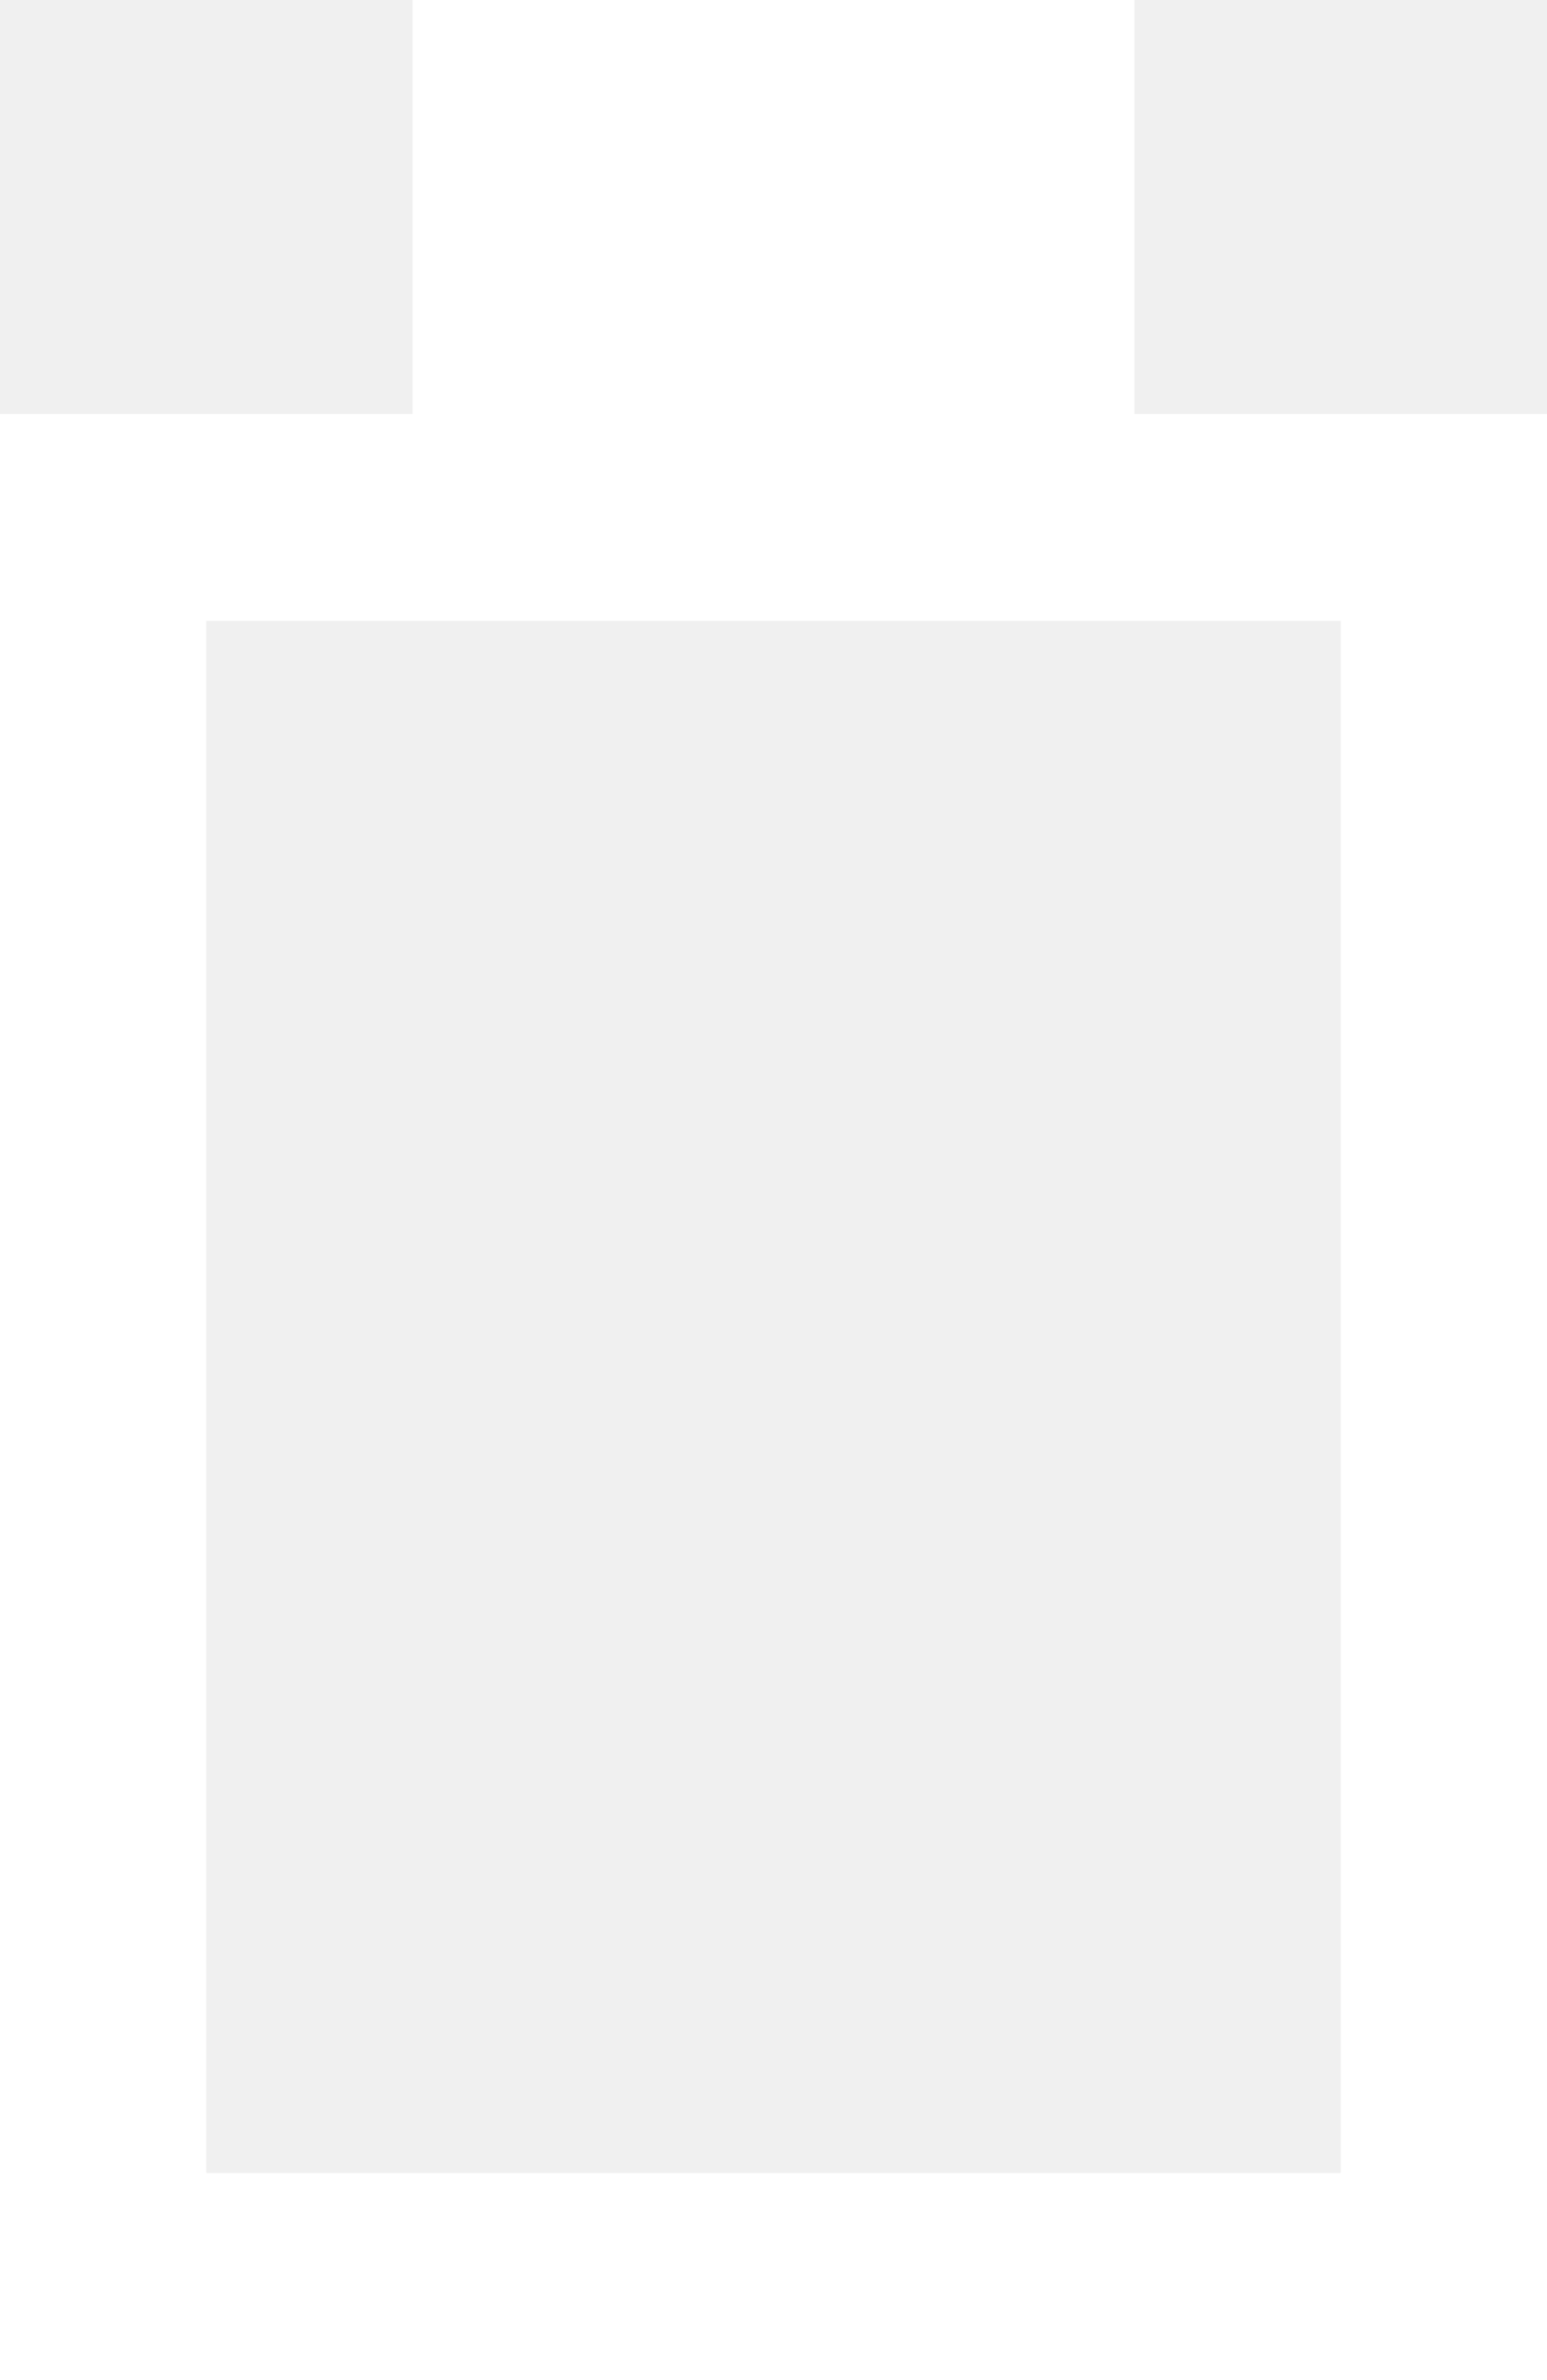
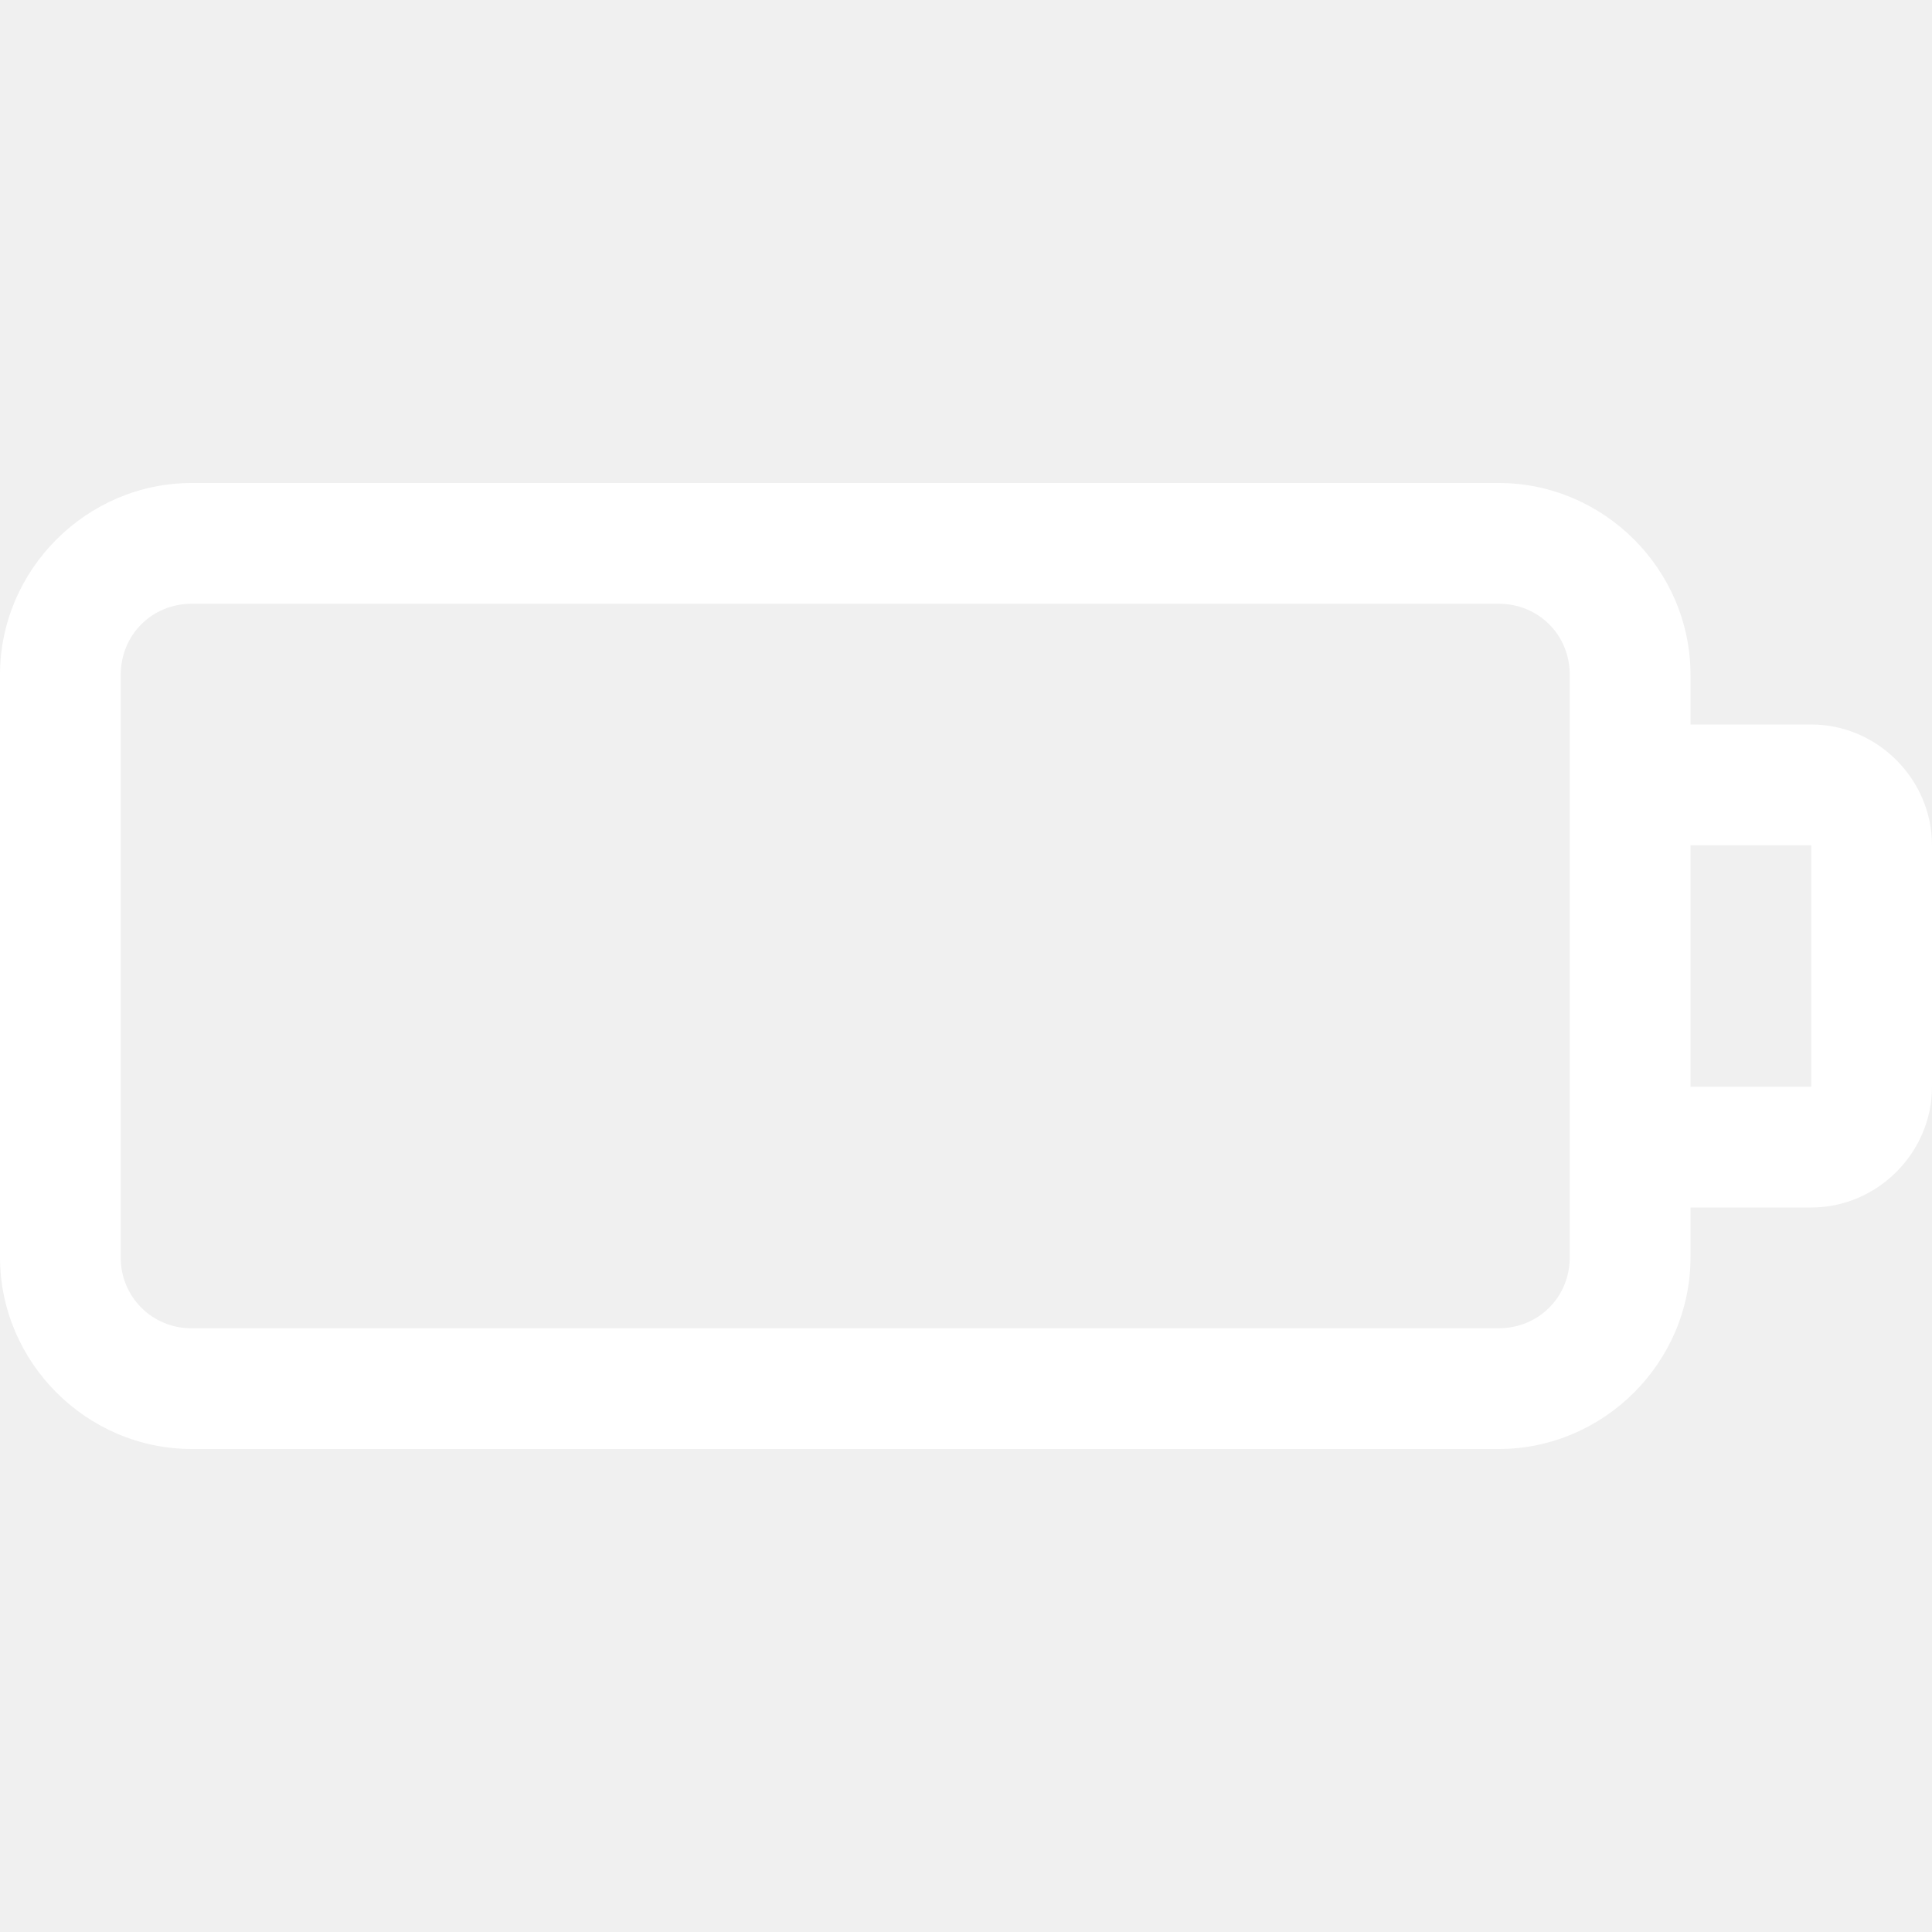
- <svg xmlns="http://www.w3.org/2000/svg" viewBox="12 4 26 40" version="1.1" id="svg1">
-   <defs id="defs1" />
-   <path d="M 15.466 40.522 L 15.466 14.435 L 34.534 14.435 L 34.534 40.522 L 15.466 40.522 Z M 12 44 L 12 10.957 L 18.934 10.957 L 18.934 4 L 31.066 4 L 31.066 10.957 L 38 10.957 L 38 44 L 12 44 Z" fill-rule="evenodd" fill="currentColor" transform="matrix(1, 0, 0, 1, 0, 0)" id="path1" style="fill:#ffffff" />
+ <svg xmlns="http://www.w3.org/2000/svg" viewBox="0 0 16 16">
+   <path style="line-height:normal;text-indent:0;text-align:start;text-decoration-line:none;text-decoration-style:solid;text-decoration-color:#000;text-transform:none;block-progression:tb;isolation:auto;mix-blend-mode:normal;fill:#fff" d="M1.588 4C.718 4 0 4.717 0 5.588v4.824C0 11.282.717 12 1.588 12h10.824c.87 0 1.588-.717 1.588-1.588V10h1c.547 0 1-.453 1-1V7c0-.547-.453-1-1-1h-1v-.412C14 4.718 13.283 4 12.412 4H1.588zm0 1h10.824c.33 0 .588.258.588.588v4.824c0 .33-.258.588-.588.588H1.588A.582.582 0 0 1 1 10.412V5.588c0-.33.258-.588.588-.588zM14 7h1v2h-1V7z" font-weight="400" font-family="sans-serif" overflow="visible" />
</svg>
